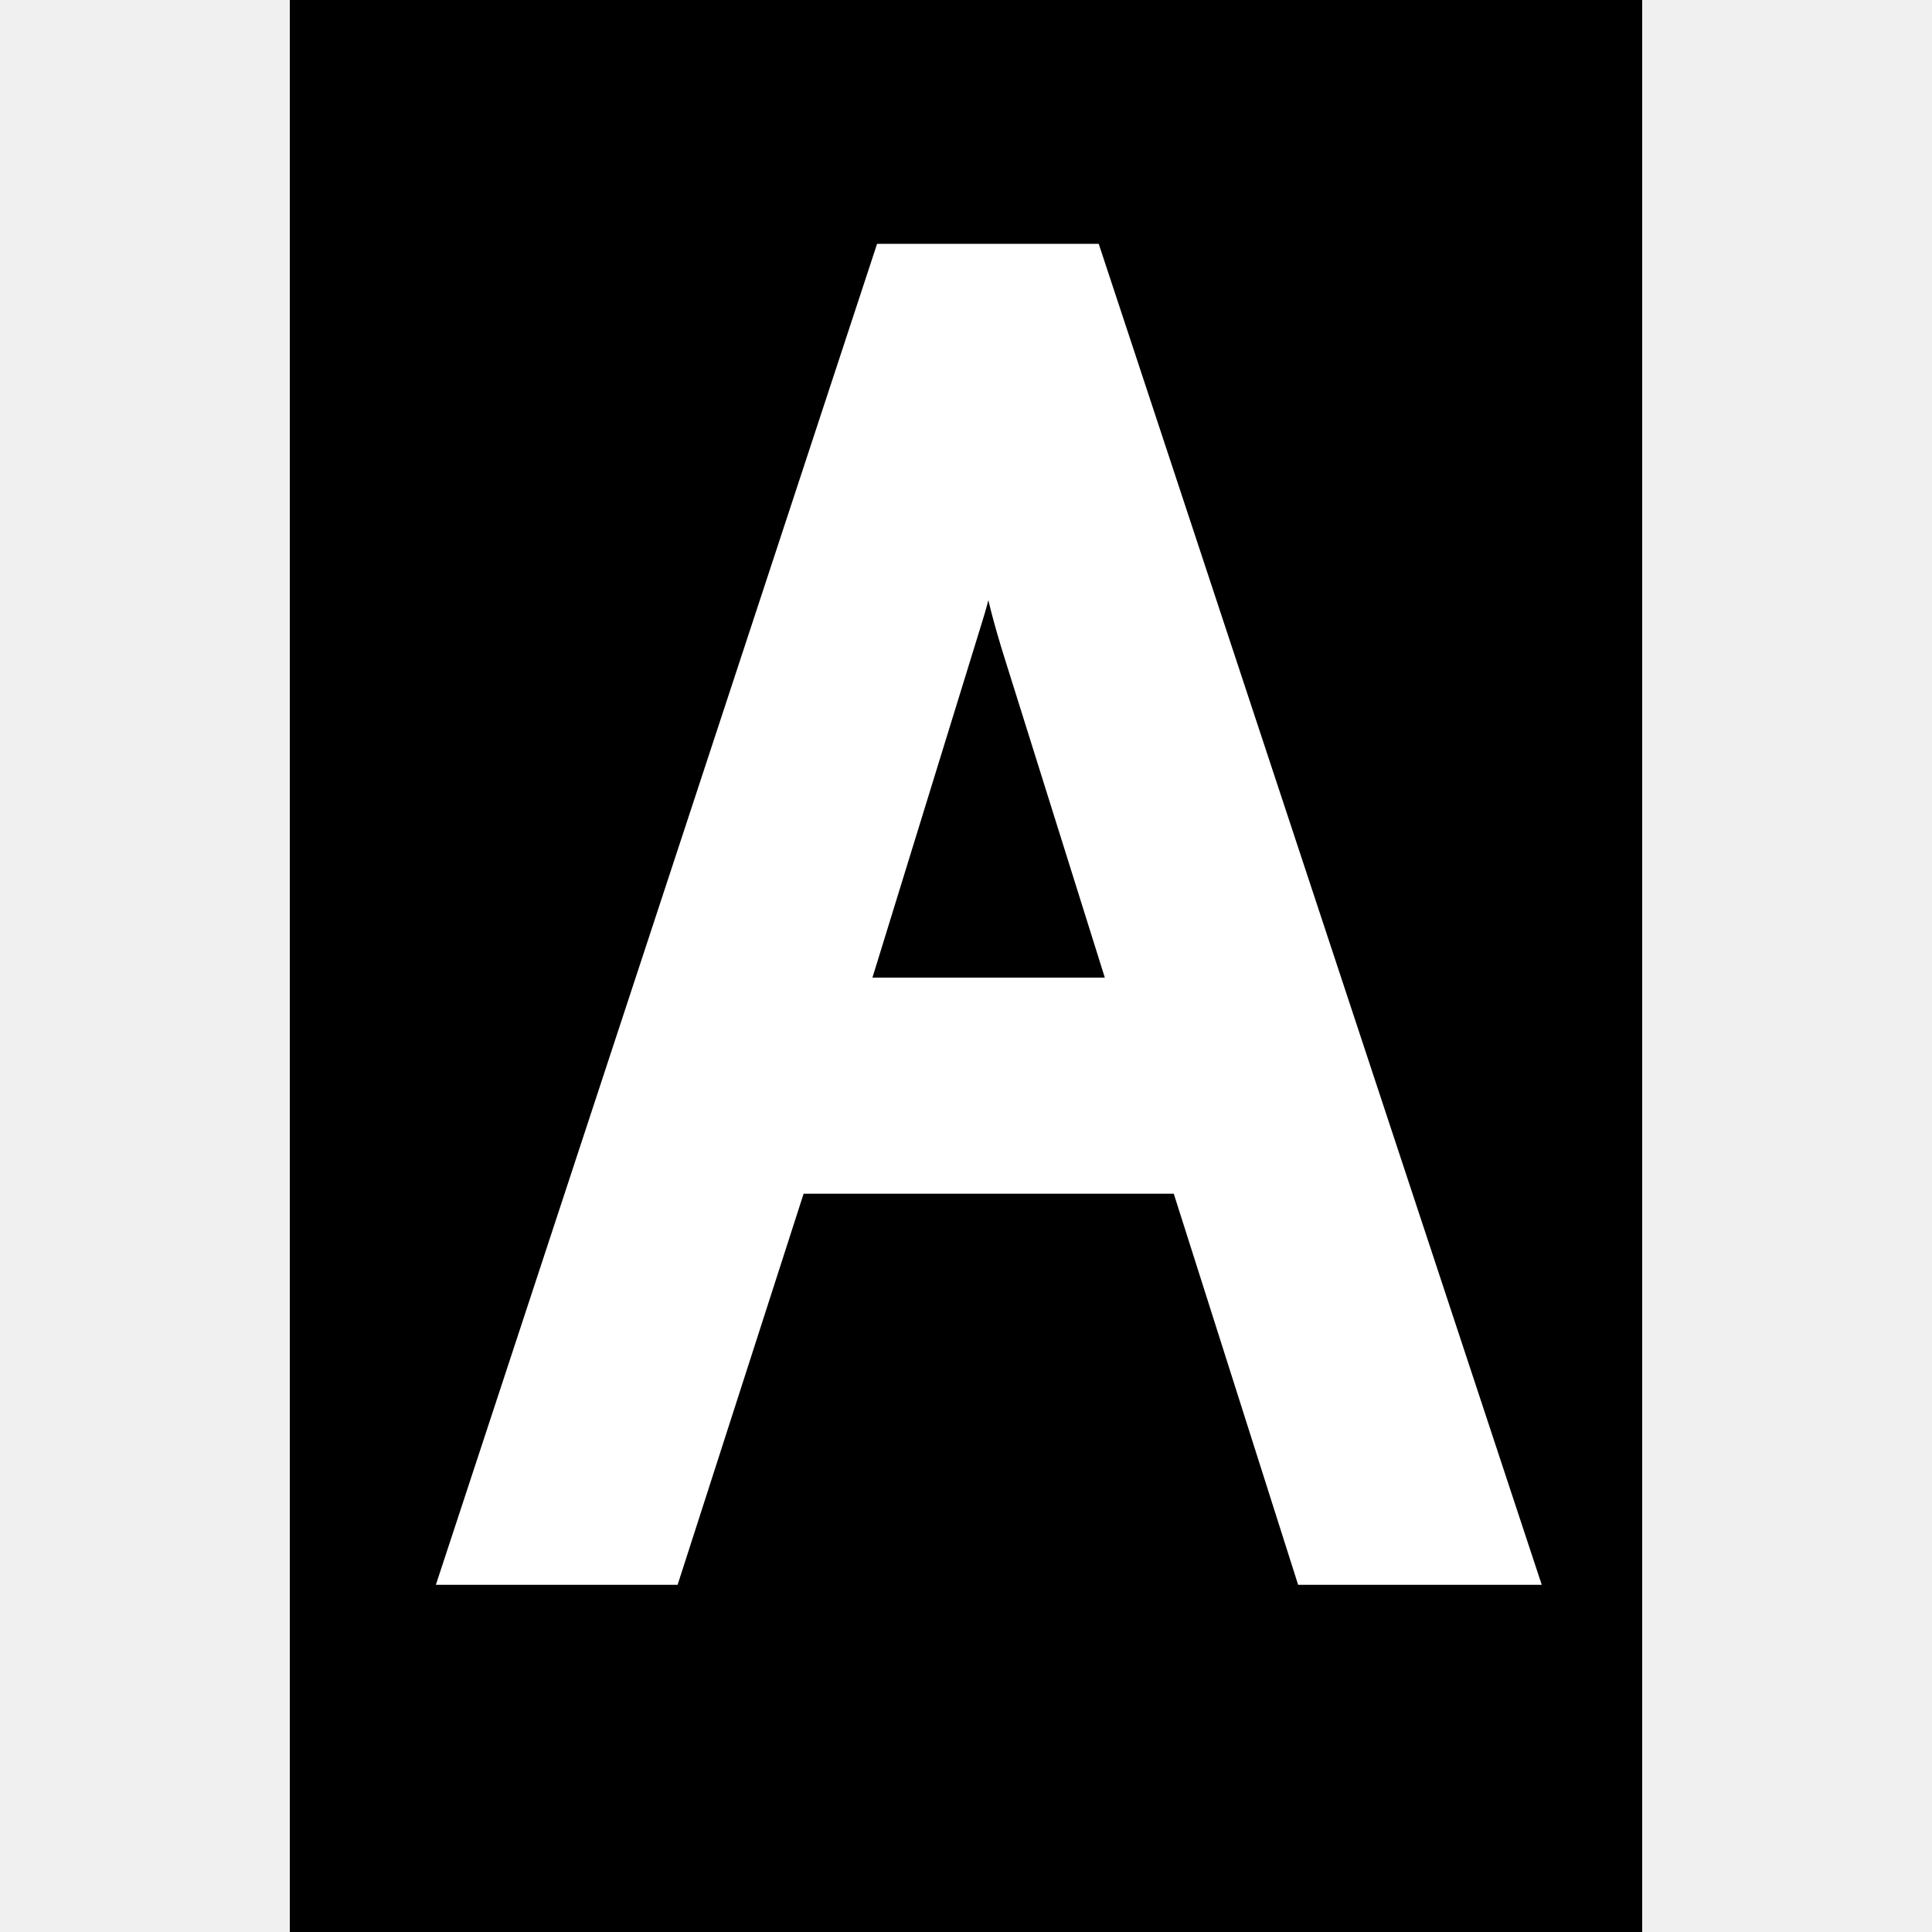
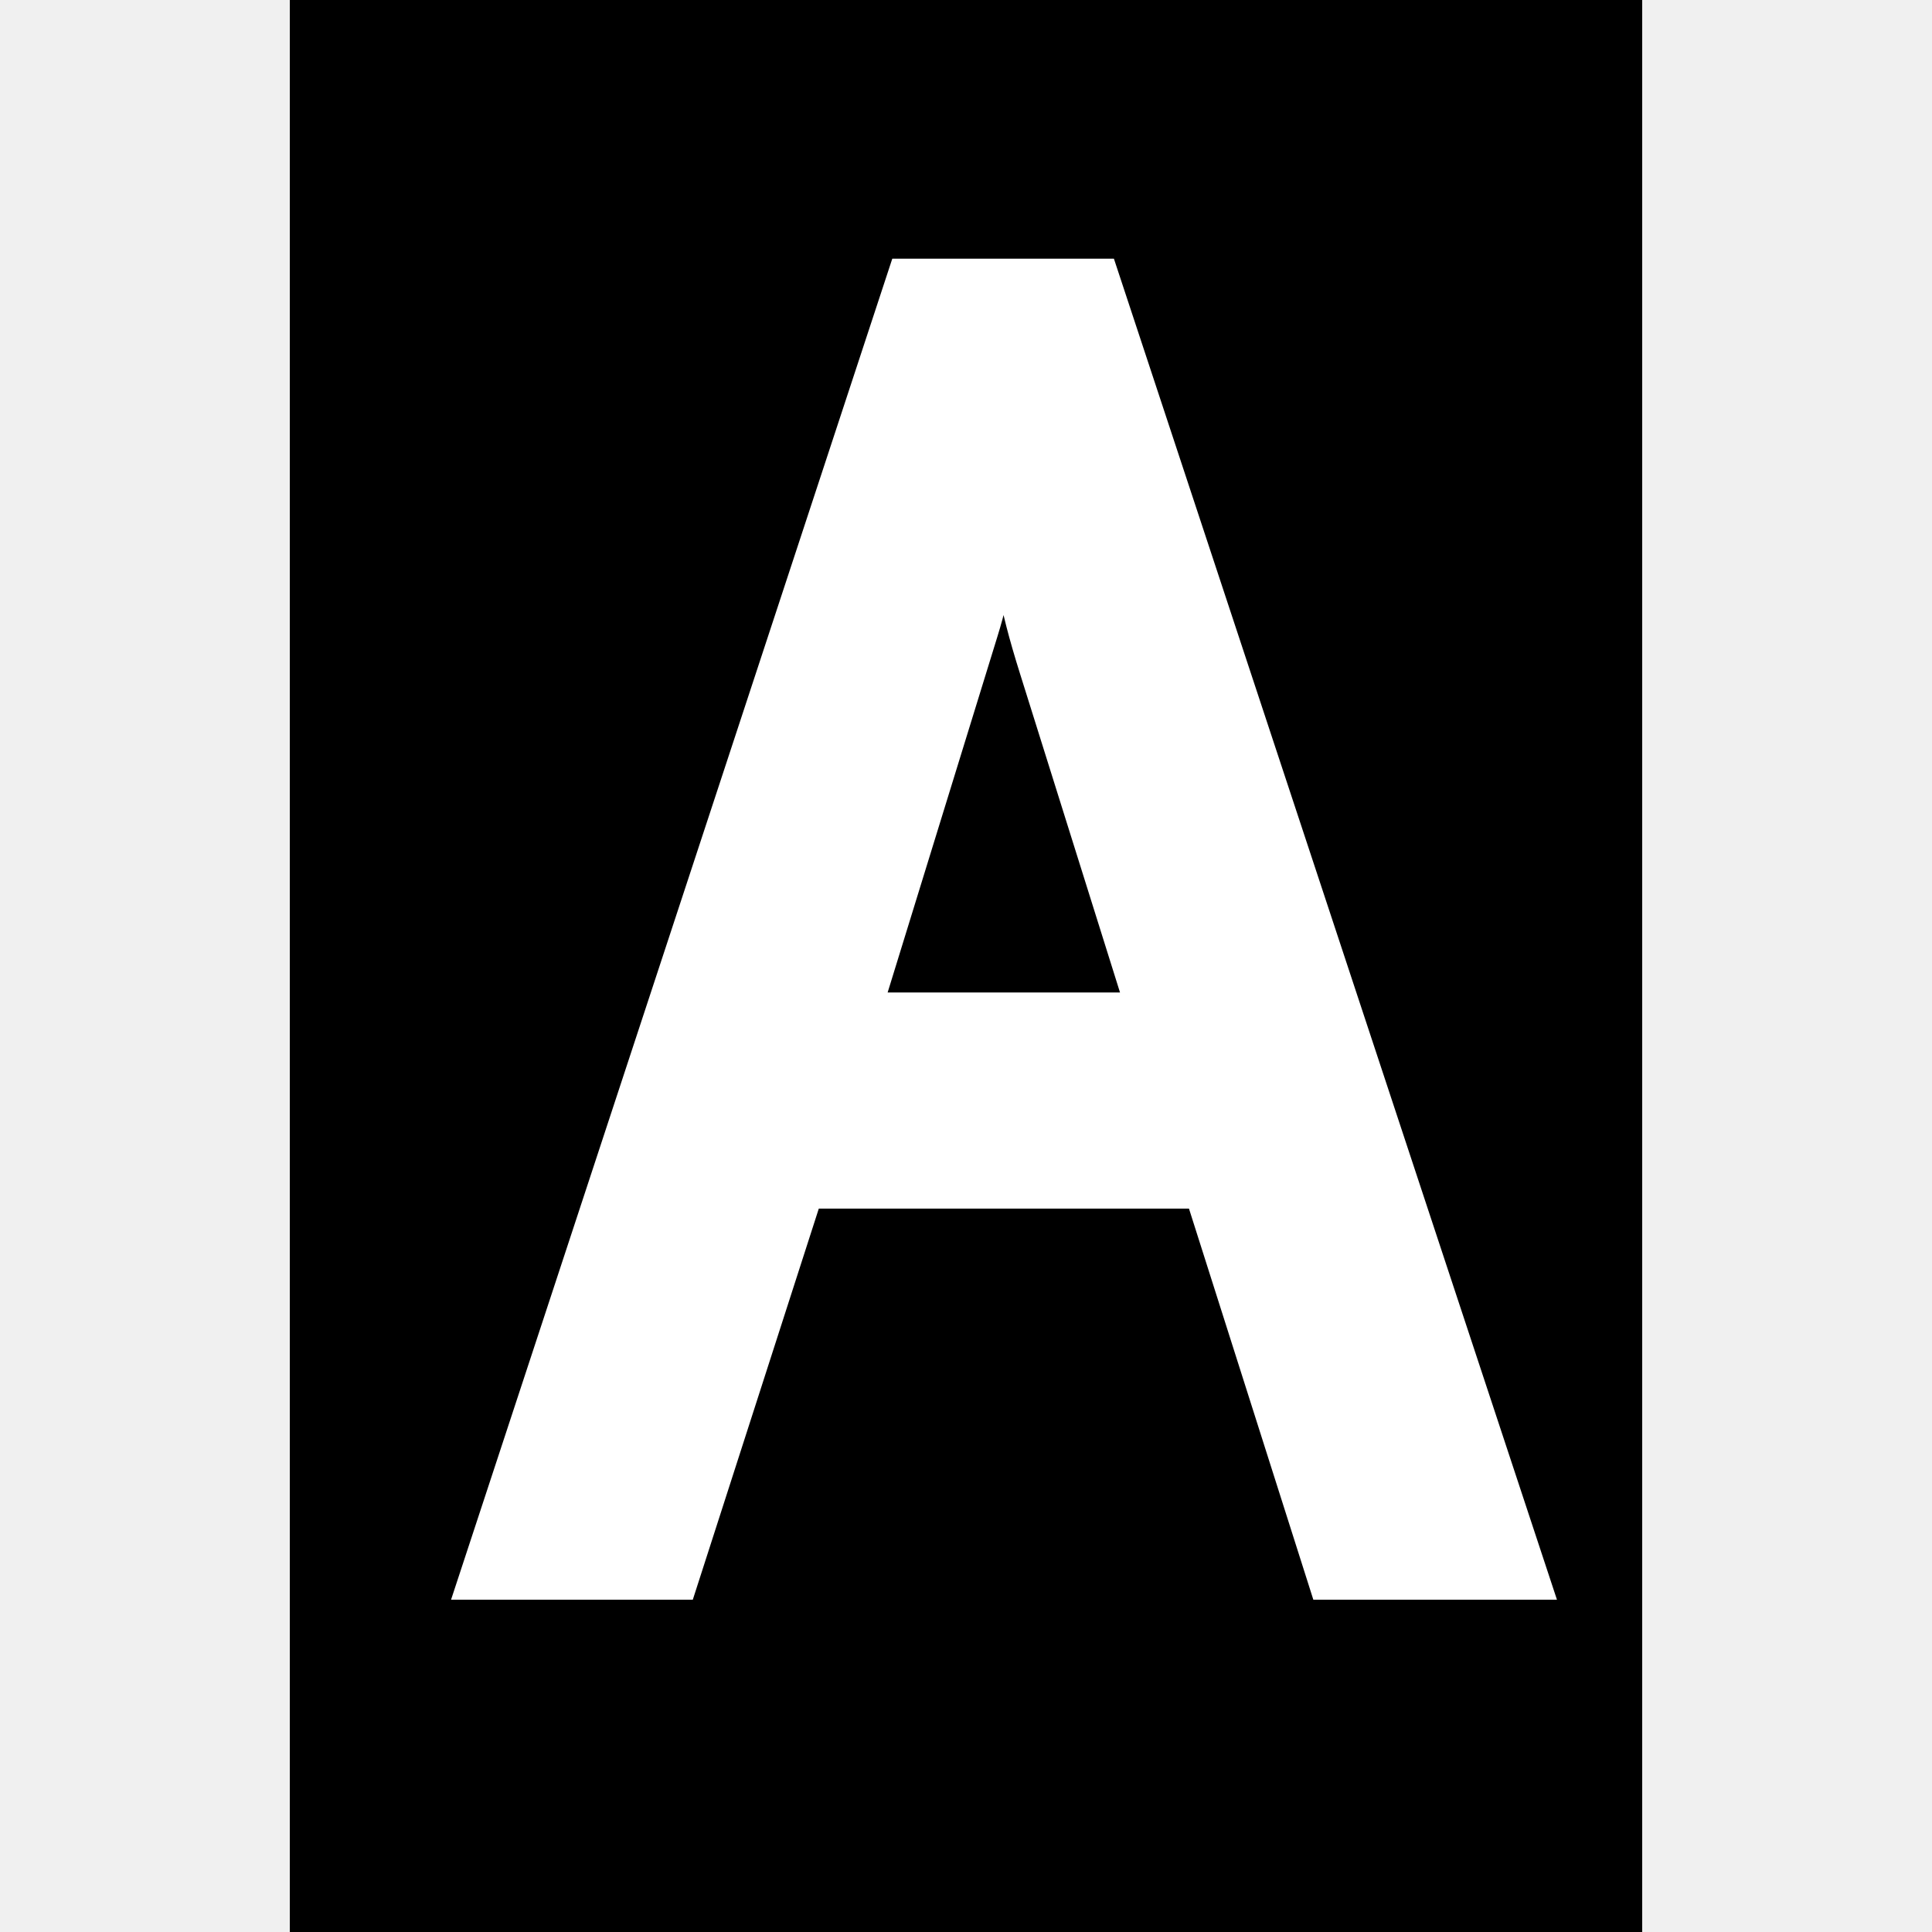
<svg xmlns="http://www.w3.org/2000/svg" width="100%" height="100%" viewBox="0 0 500 500" version="1.1" xml:space="preserve" style="fill-rule:evenodd;clip-rule:evenodd;stroke-linejoin:round;stroke-miterlimit:2;">
  <rect x="75" y="0" width="350" height="500" style="fill:#000000;" />
-   <text x="109.066px" y="410.152px" style="fill:#FFFFFF;font-family:'Noto Mono';font-weight:700;font-size:457.578px;">A
- </text>
+   <text x="113px" y="414px" style="fill:#FFFFFF;font-family:'Noto Mono', 'Noto Sans Mono';font-weight:700;font-size:457.578px;">A</text>
</svg>
